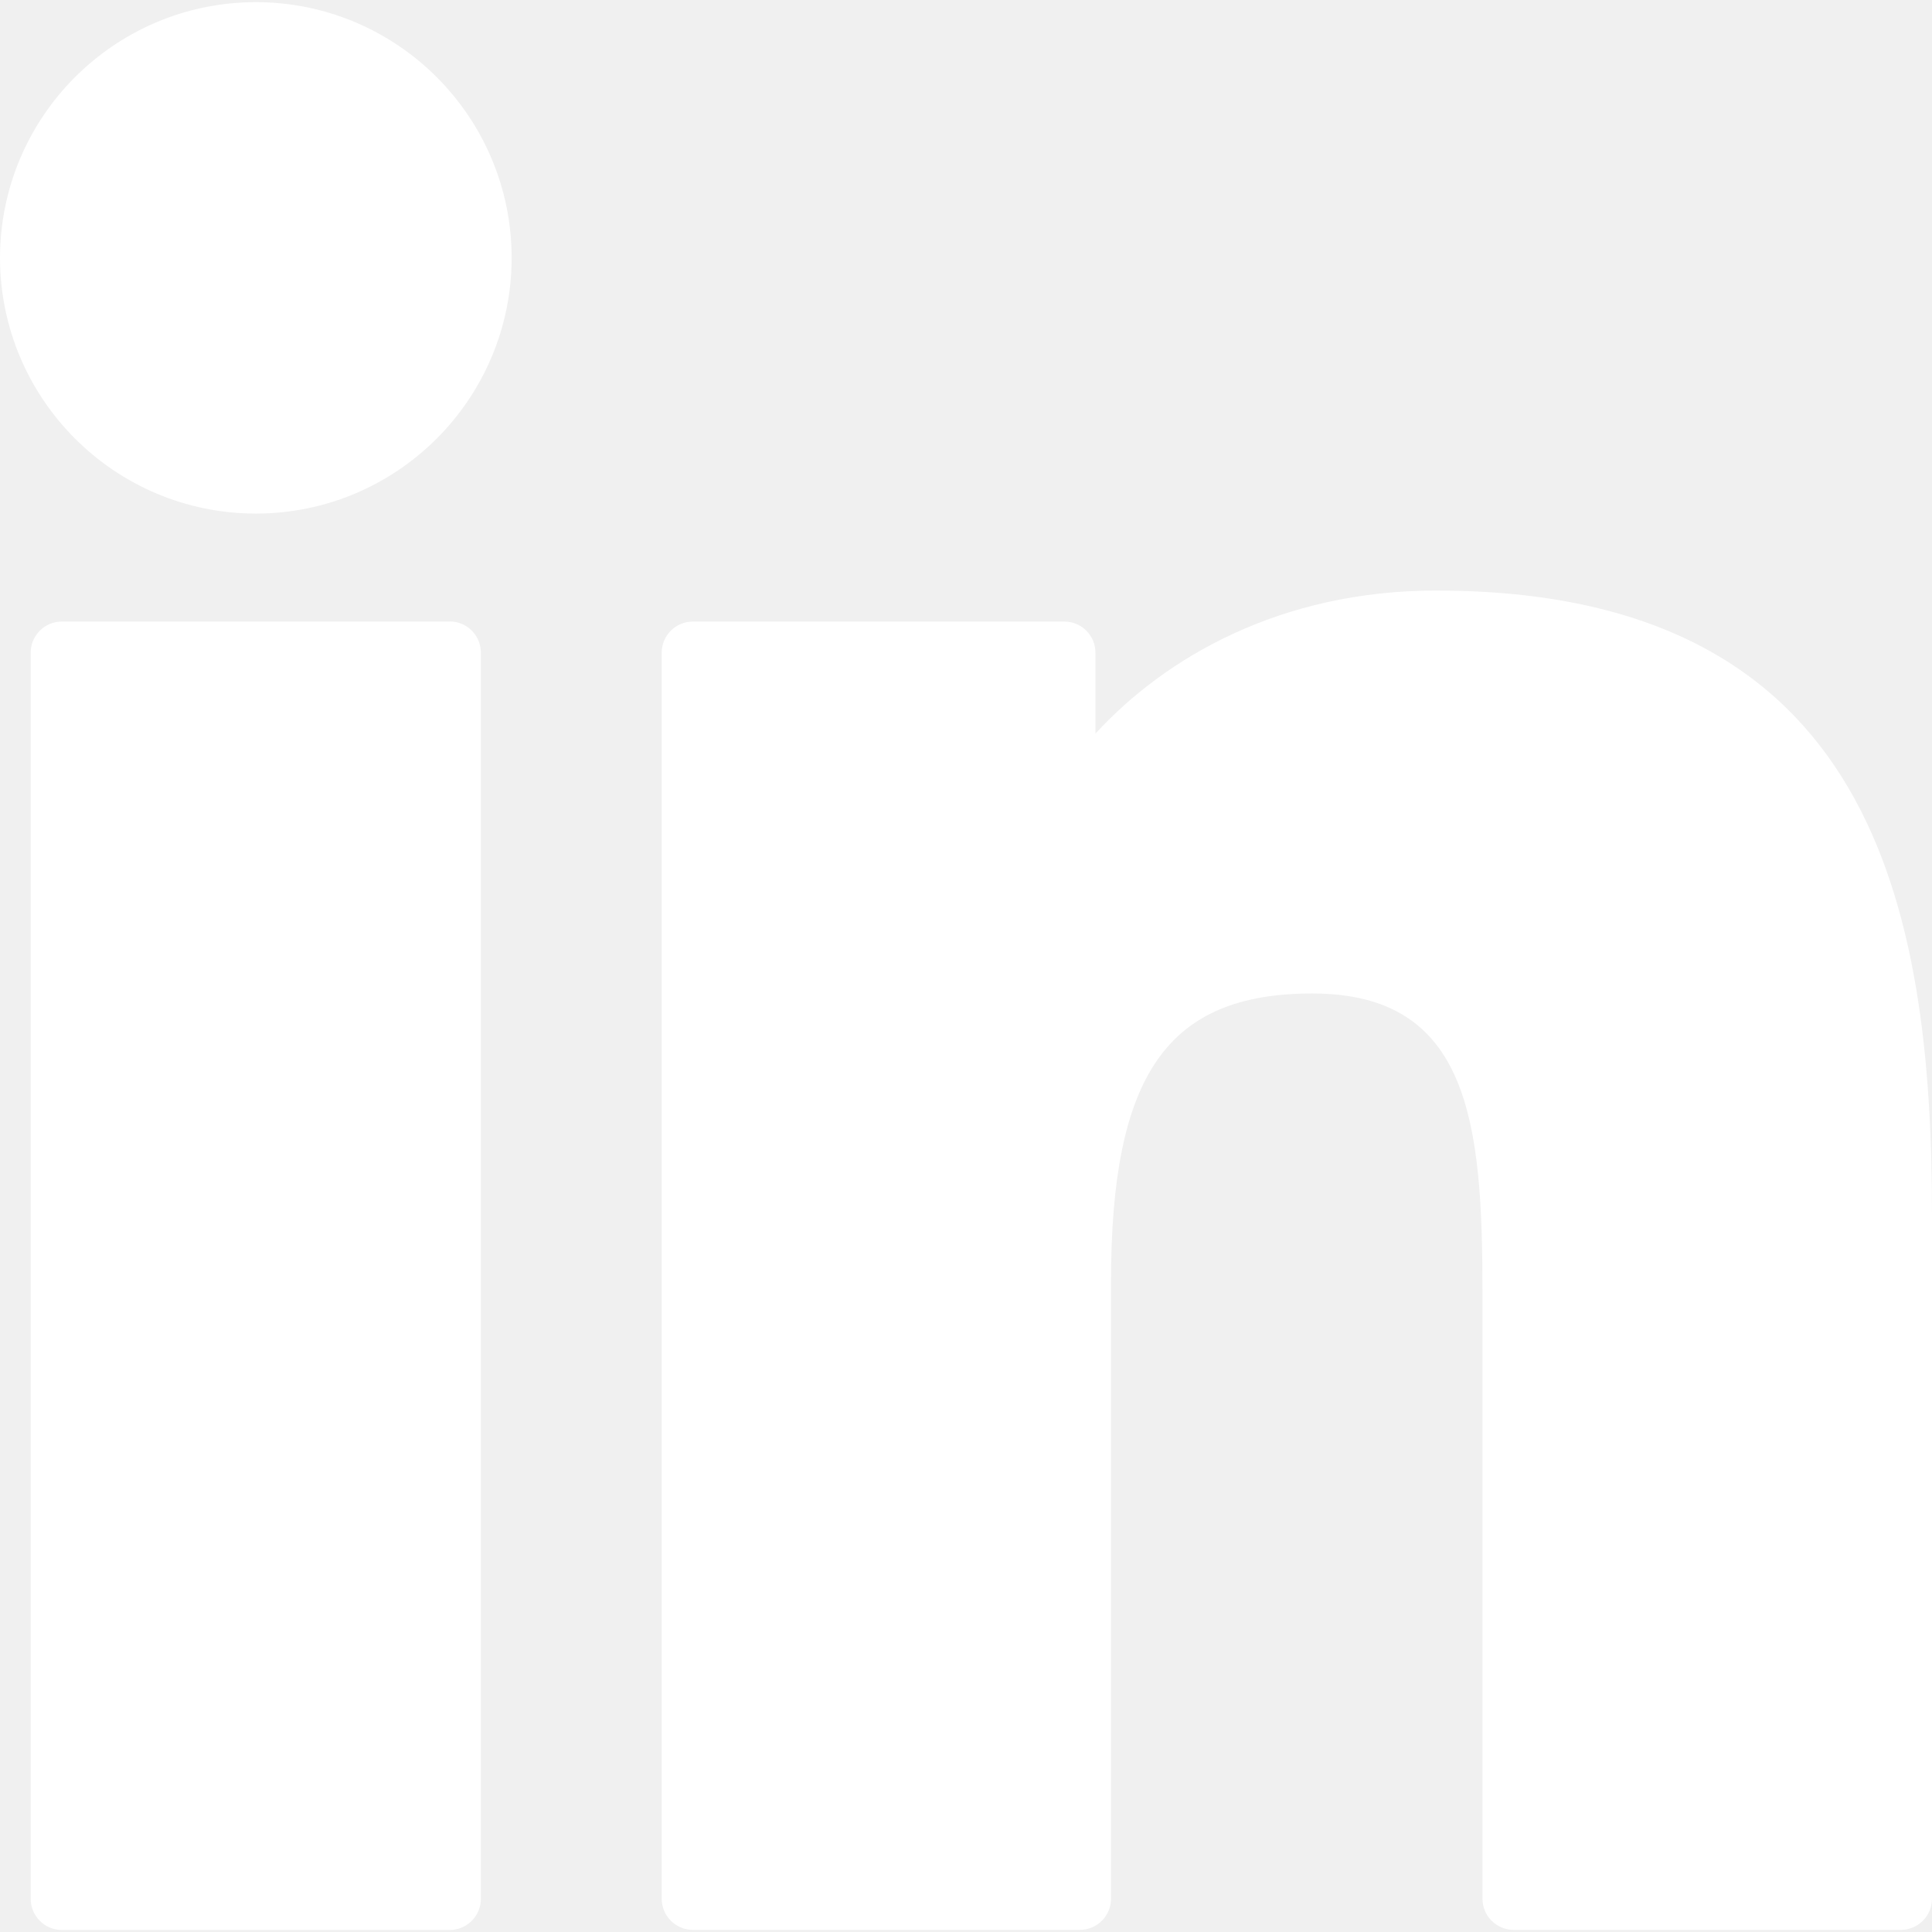
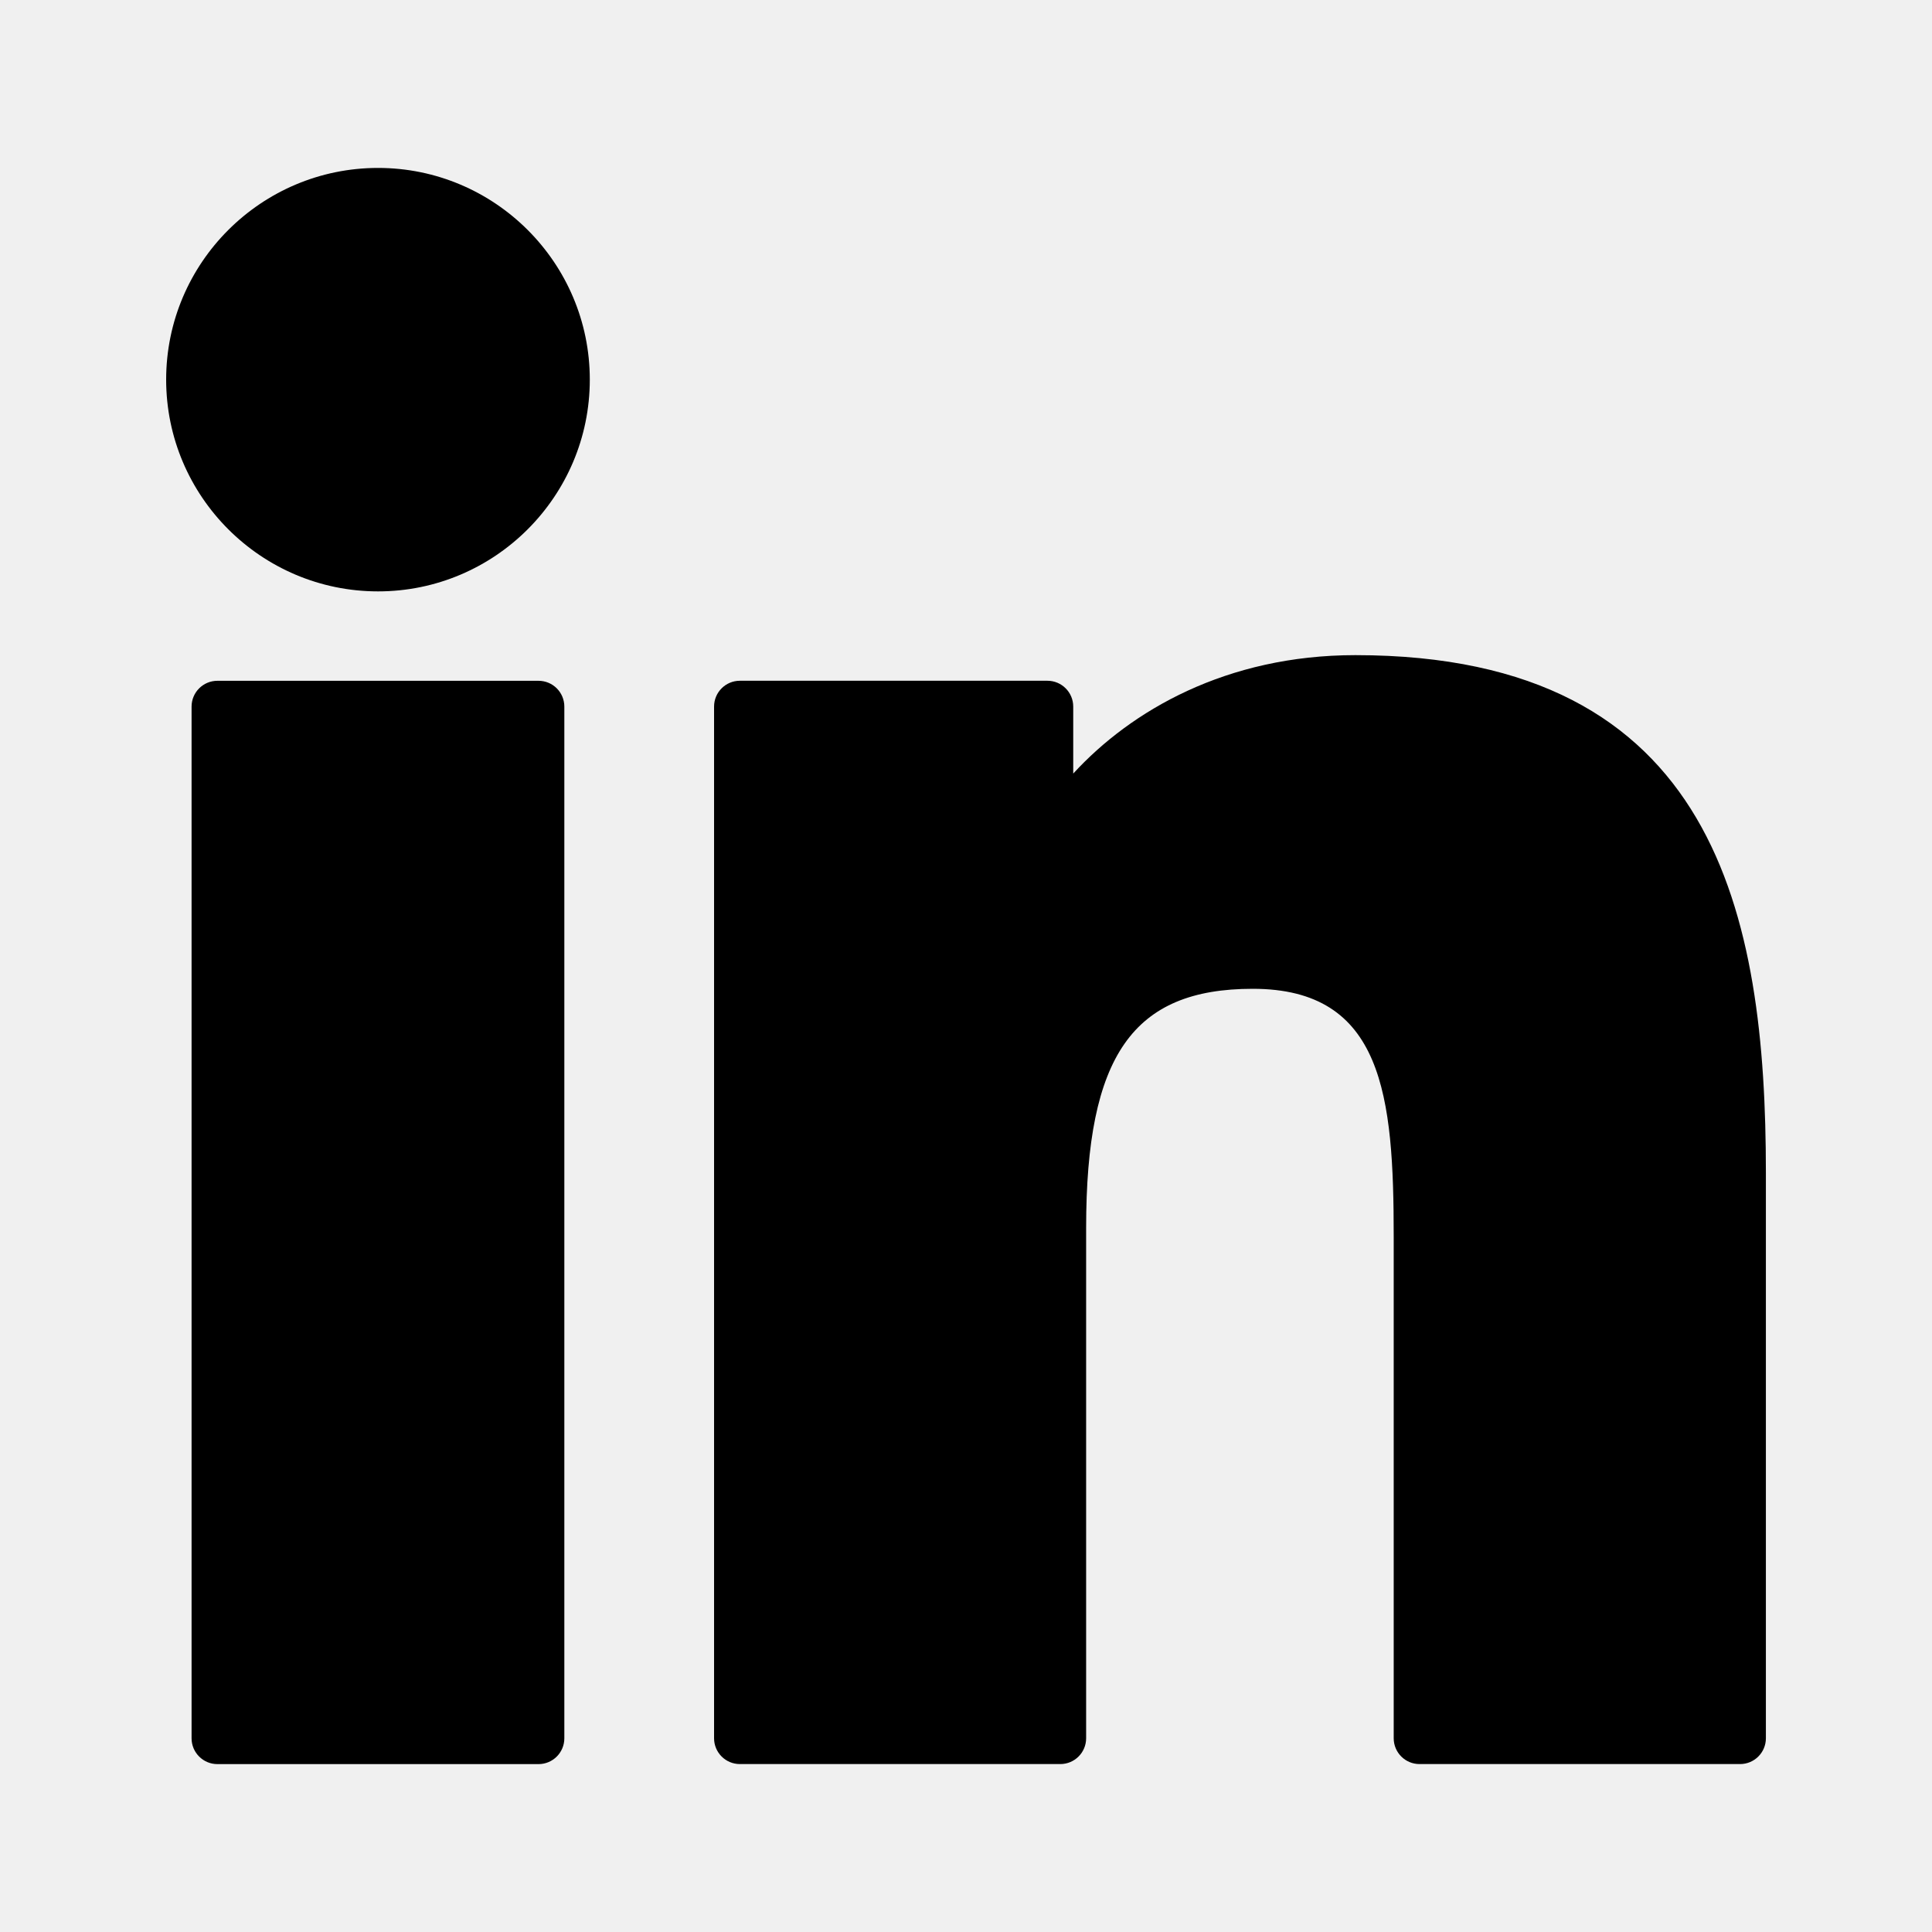
- <svg xmlns="http://www.w3.org/2000/svg" width="18" height="18" viewBox="0 0 18 18" fill="none">
-   <g clip-path="url(#a)" fill="#fff">
-     <path d="M4.19 5.791H.576a.29.29 0 0 0-.29.29v11.61c0 .16.13.29.29.29H4.19c.16 0 .29-.13.29-.29V6.08a.29.29 0 0 0-.29-.29ZM2.384.02A2.386 2.386 0 0 0 0 2.402a2.386 2.386 0 0 0 2.384 2.383 2.385 2.385 0 0 0 2.383-2.383A2.385 2.385 0 0 0 2.384.02Zm10.997 5.482c-1.451 0-2.524.624-3.175 1.333v-.754a.29.29 0 0 0-.29-.29h-3.46a.29.29 0 0 0-.291.29V17.69c0 .16.13.29.29.29h3.606c.16 0 .29-.13.29-.29v-5.744c0-1.935.526-2.69 1.875-2.69 1.47 0 1.586 1.21 1.586 2.79v5.644c0 .16.13.29.29.29h3.608c.16 0 .29-.13.29-.29v-6.368c0-2.877-.549-5.82-4.619-5.82Z" />
-   </g>
-   <defs>
-     <clipPath id="a">
-       <path fill="#fff" d="M0 0h18v18H0z" />
-     </clipPath>
-   </defs>
+ <svg xmlns="http://www.w3.org/2000/svg" viewBox="0 0 500 500" style="enable-background:new 0 0 500 500" xml:space="preserve">
+   <path d="M139.37 176.19H56.26a6.68 6.68 0 0 0-6.68 6.68v267a6.68 6.68 0 0 0 6.68 6.68h83.11a6.68 6.68 0 0 0 6.68-6.68v-267a6.68 6.68 0 0 0-6.68-6.68zM97.84 43.46C67.6 43.46 43 68.03 43 98.24c0 30.22 24.6 54.81 54.84 54.81 30.22 0 54.8-24.59 54.8-54.81 0-30.21-24.58-54.78-54.8-54.78zm252.93 126.09c-33.38 0-58.06 14.35-73.02 30.65v-17.34a6.68 6.68 0 0 0-6.68-6.68h-79.59a6.68 6.68 0 0 0-6.68 6.68v267a6.68 6.68 0 0 0 6.68 6.68h82.93a6.68 6.68 0 0 0 6.68-6.68v-132.1c0-44.52 12.09-61.86 43.12-61.86 33.8 0 36.48 27.8 36.48 64.15v129.81a6.68 6.68 0 0 0 6.68 6.68h82.96a6.68 6.68 0 0 0 6.68-6.68V303.41c-.01-66.19-12.63-133.86-106.24-133.86z" />
</svg>
